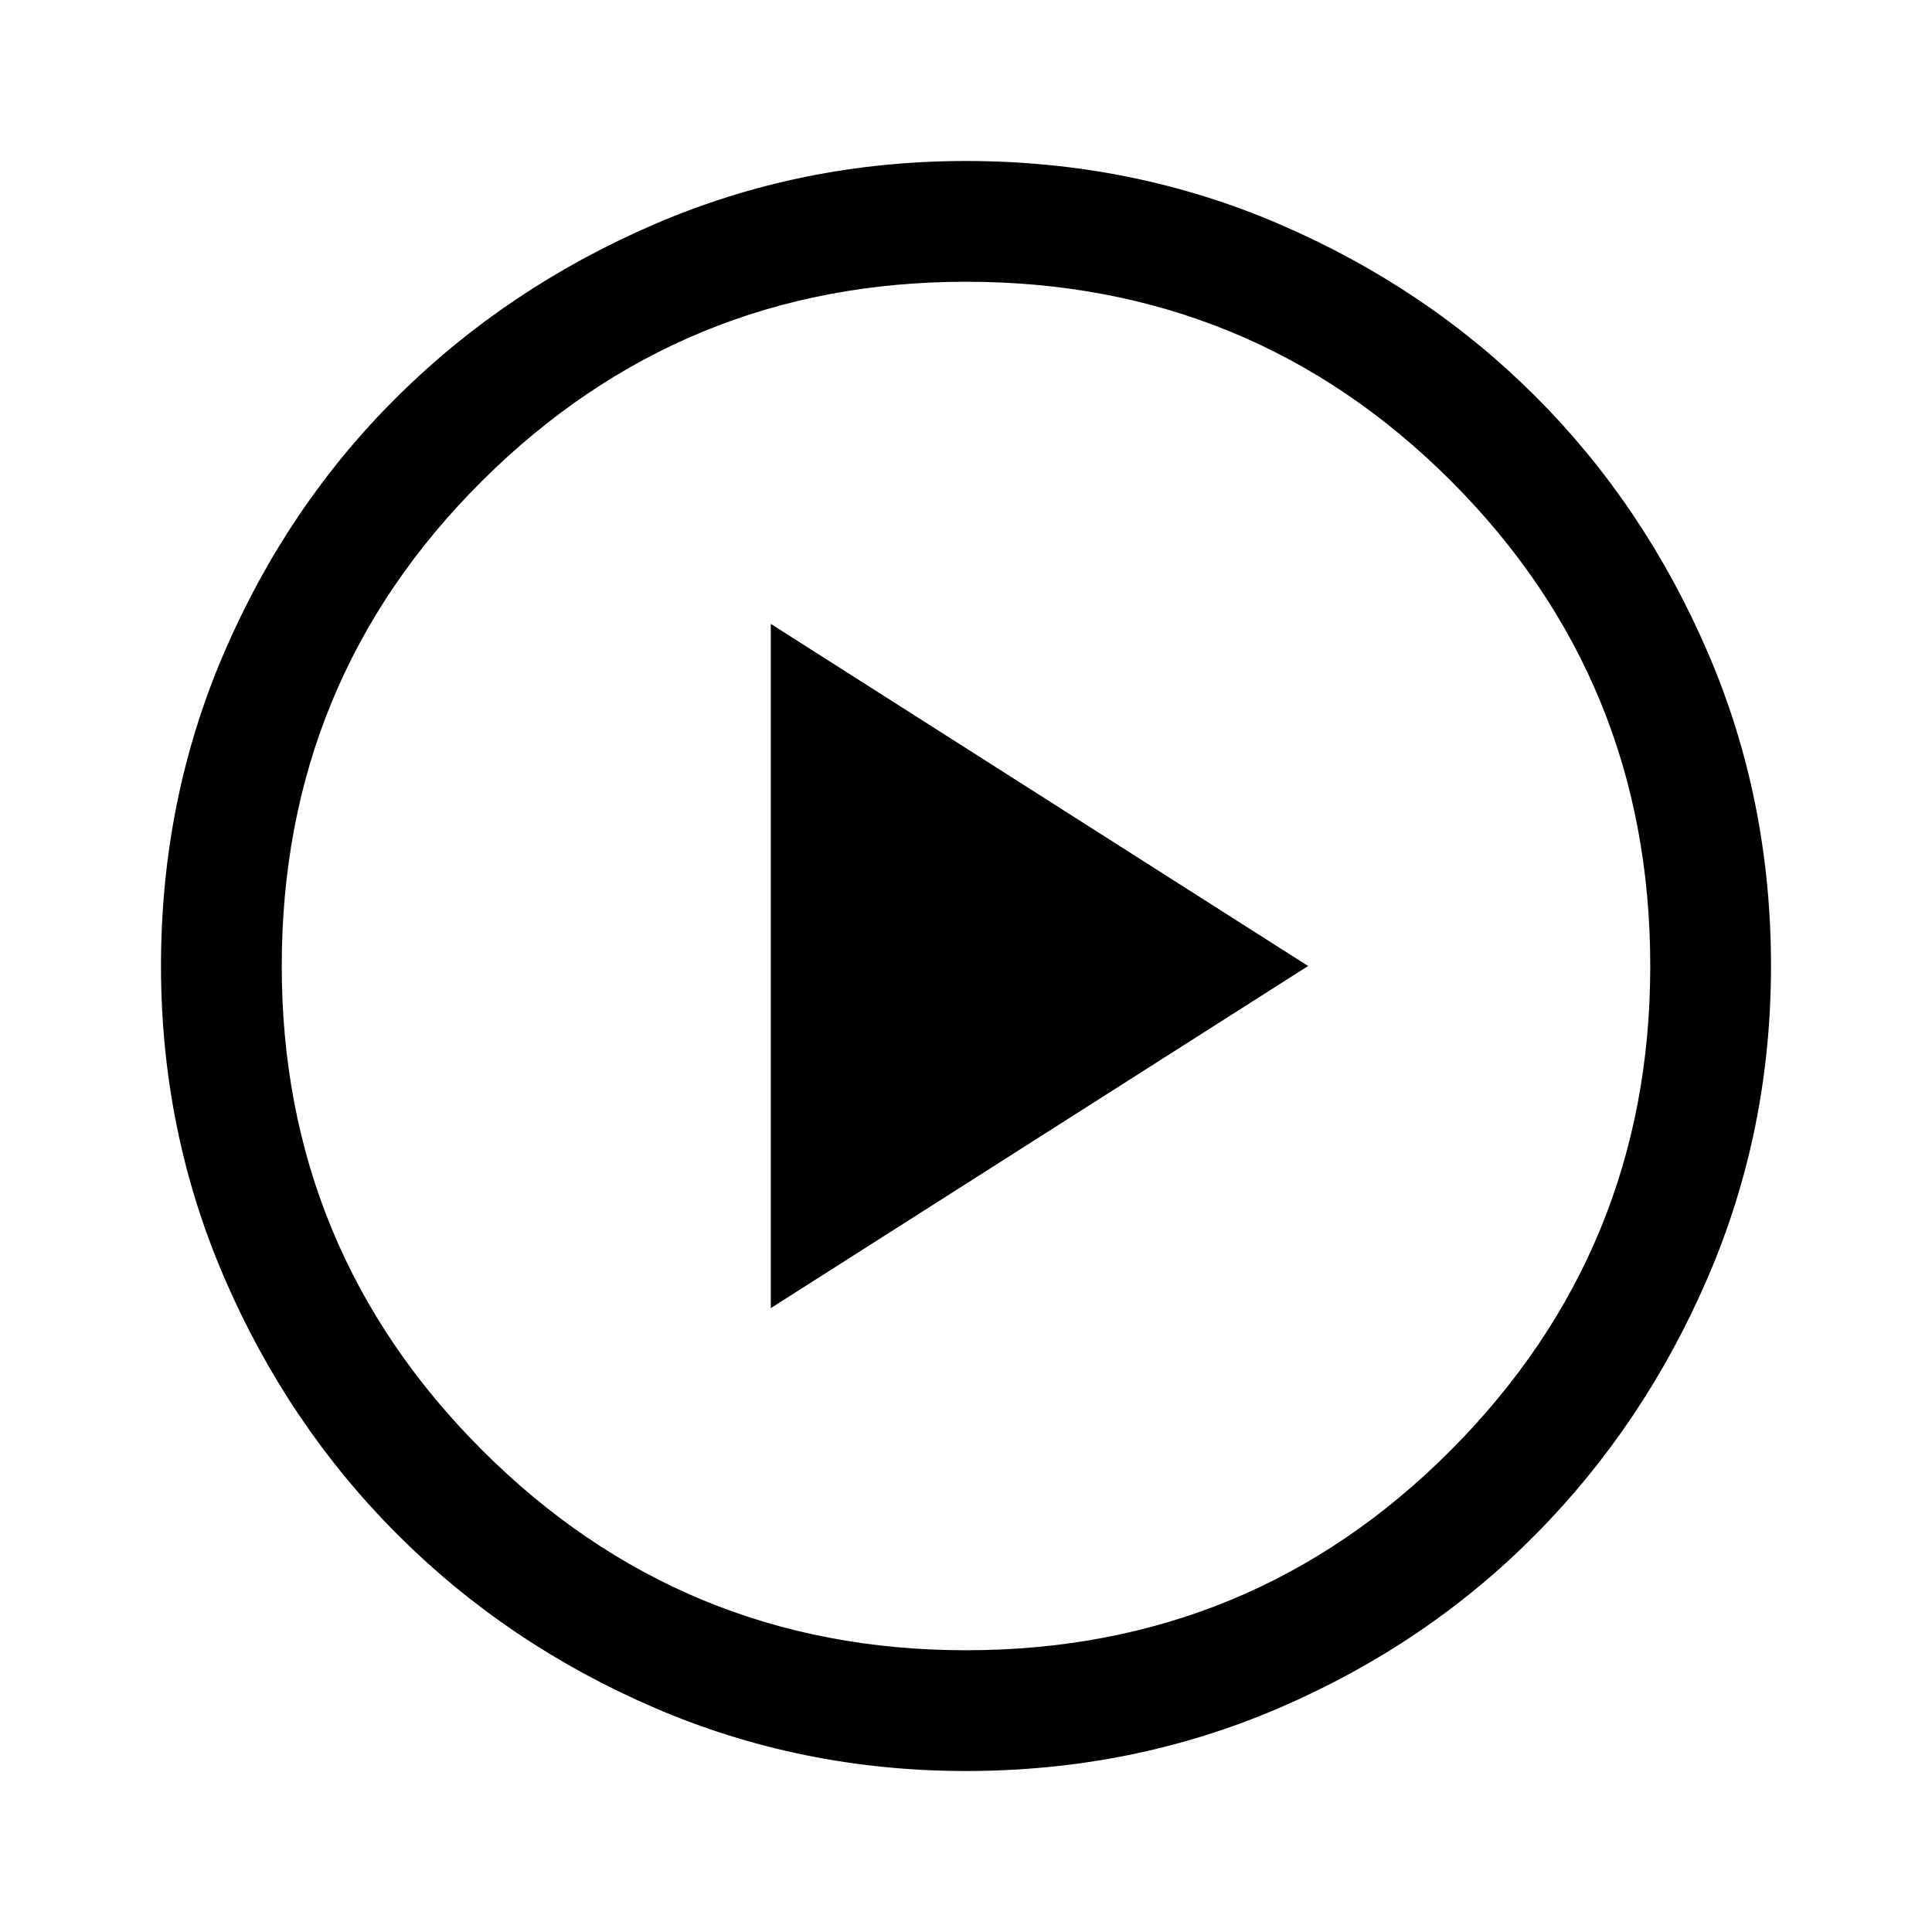
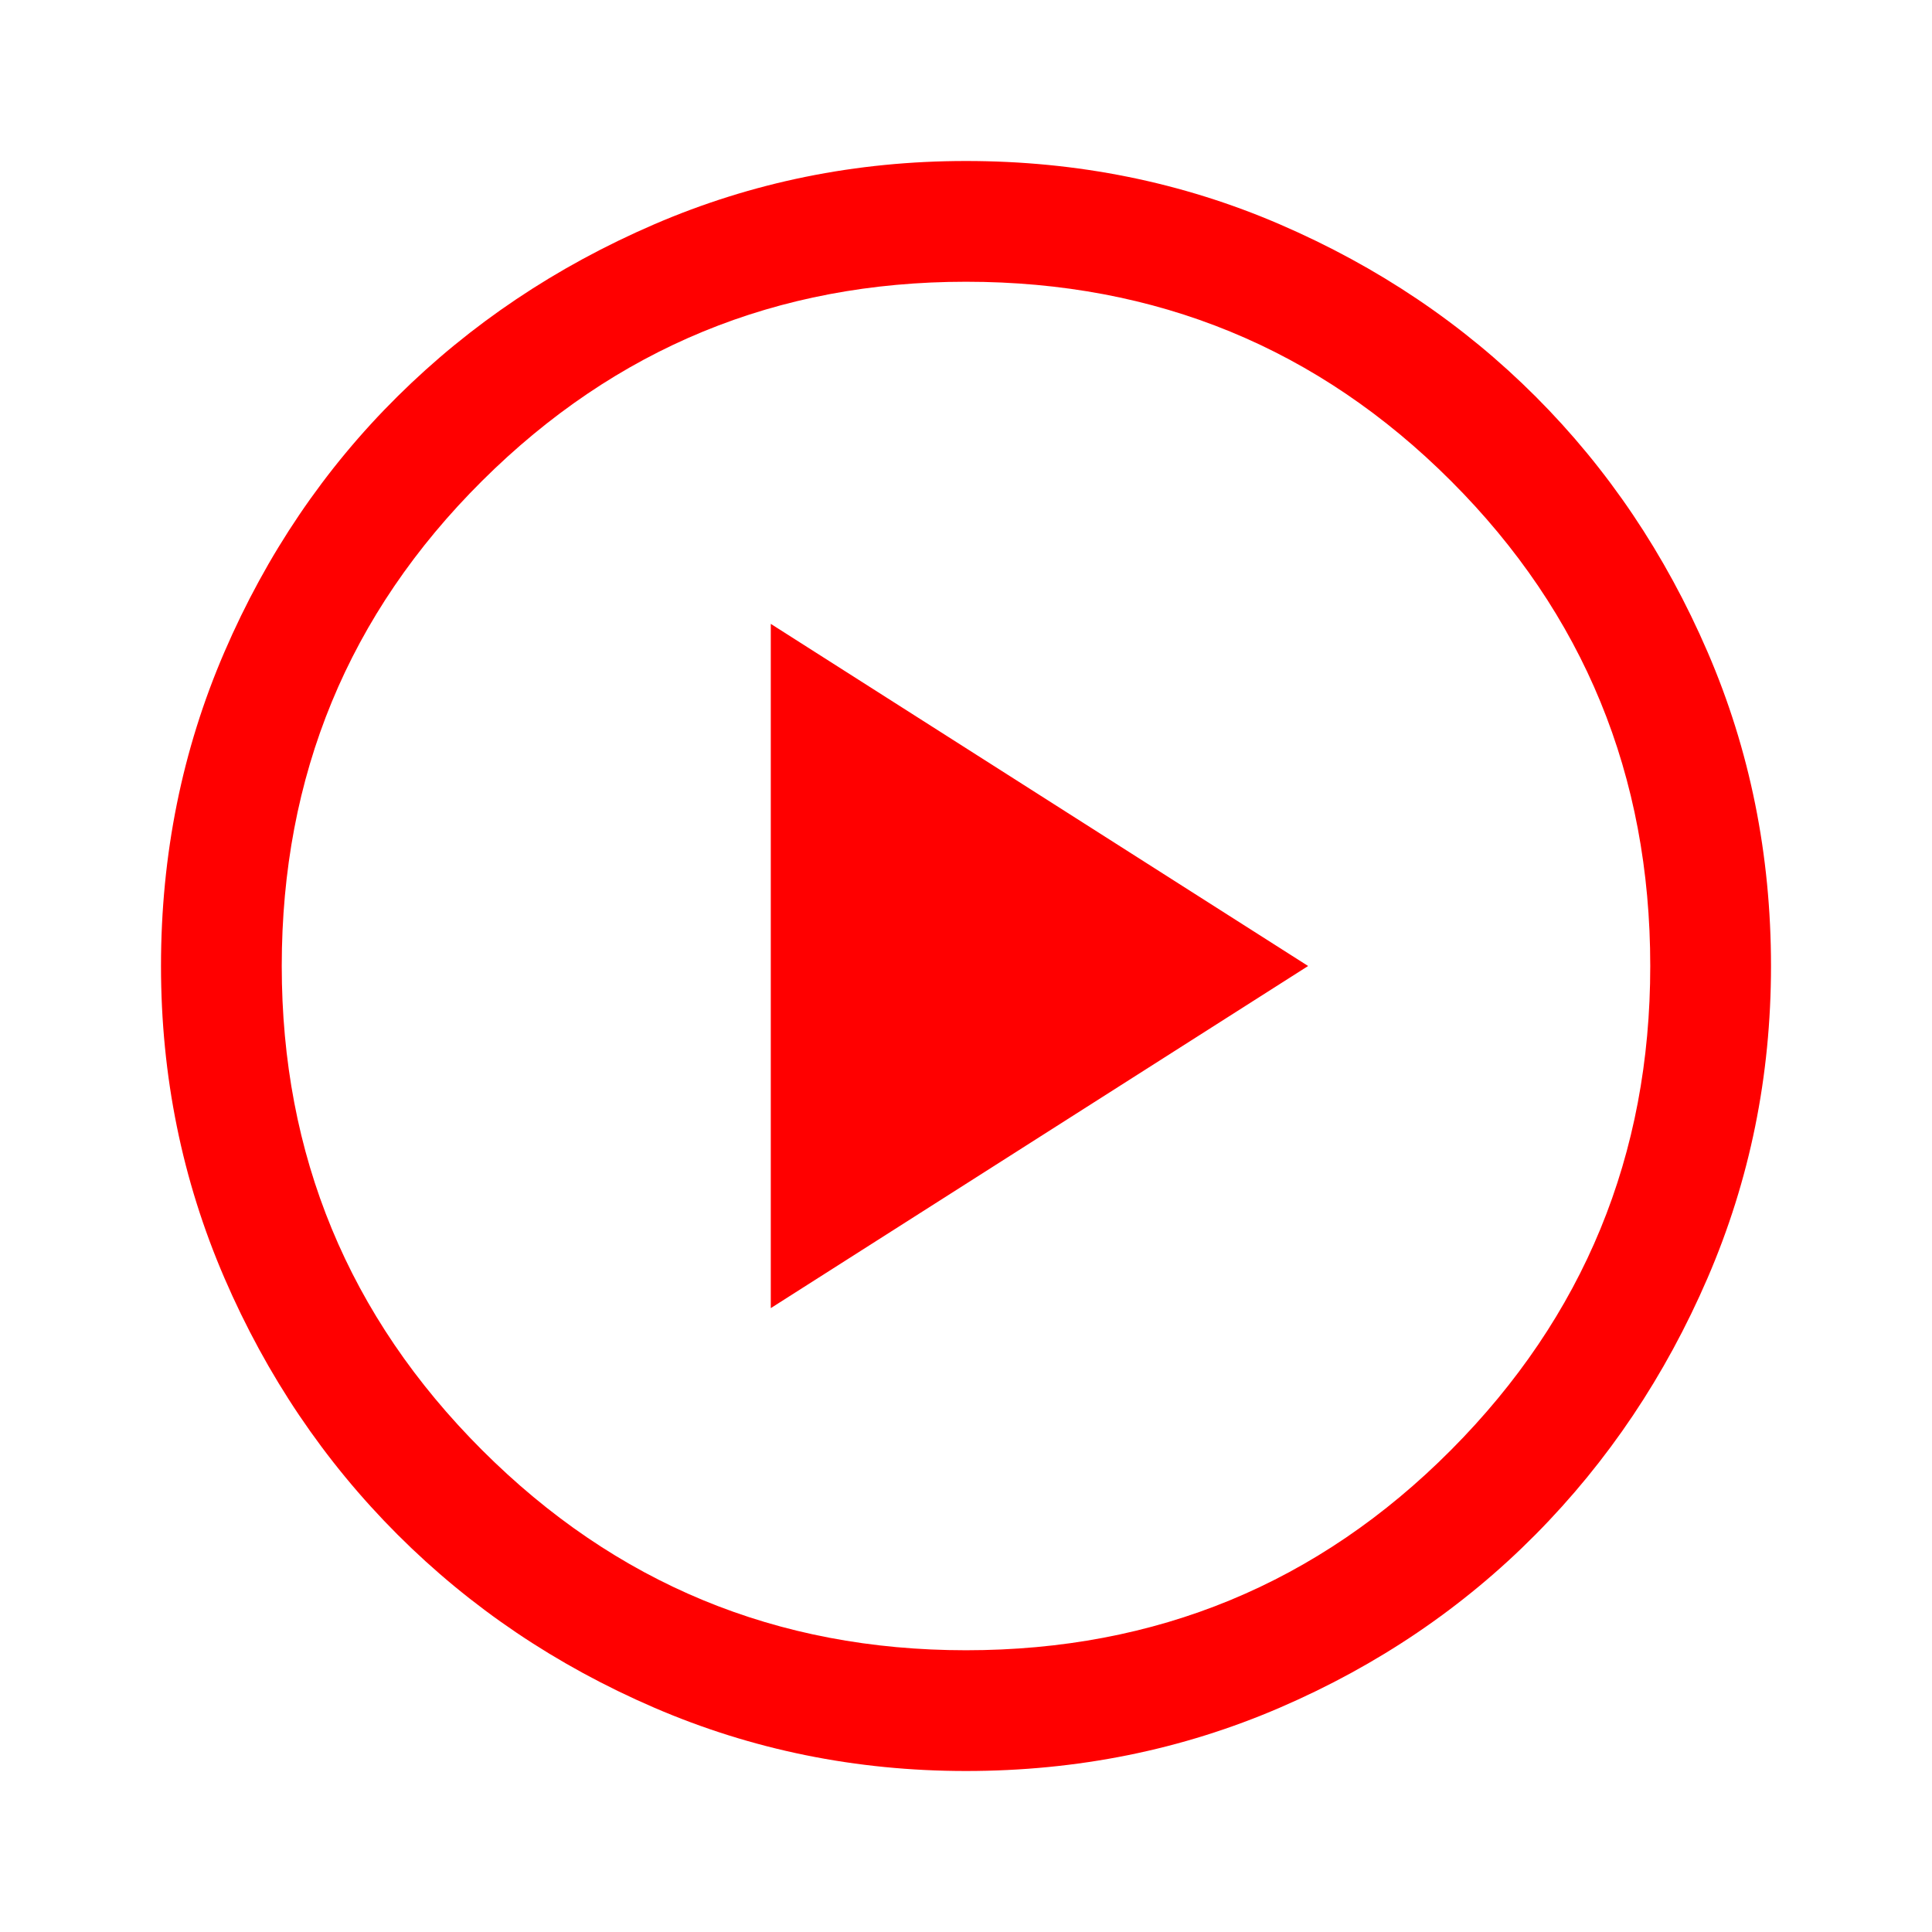
- <svg xmlns="http://www.w3.org/2000/svg" height="48" viewBox="0 -960 960 960" width="48">
+ <svg xmlns="http://www.w3.org/2000/svg" fill="#FF0000" height="48" viewBox="0 -960 960 960" width="48">
  <path d="m383-310 267-170-267-170v340Zm97 230q-82 0-155-31.5t-127.5-86Q143-252 111.5-325T80-480q0-83 31.5-156t86-127Q252-817 325-848.5T480-880q83 0 156 31.5T763-763q54 54 85.5 127T880-480q0 82-31.5 155T763-197.5q-54 54.5-127 86T480-80Zm0-60q142 0 241-99.5T820-480q0-142-99-241t-241-99q-141 0-240.5 99T140-480q0 141 99.5 240.5T480-140Zm0-340Z" />
</svg>
